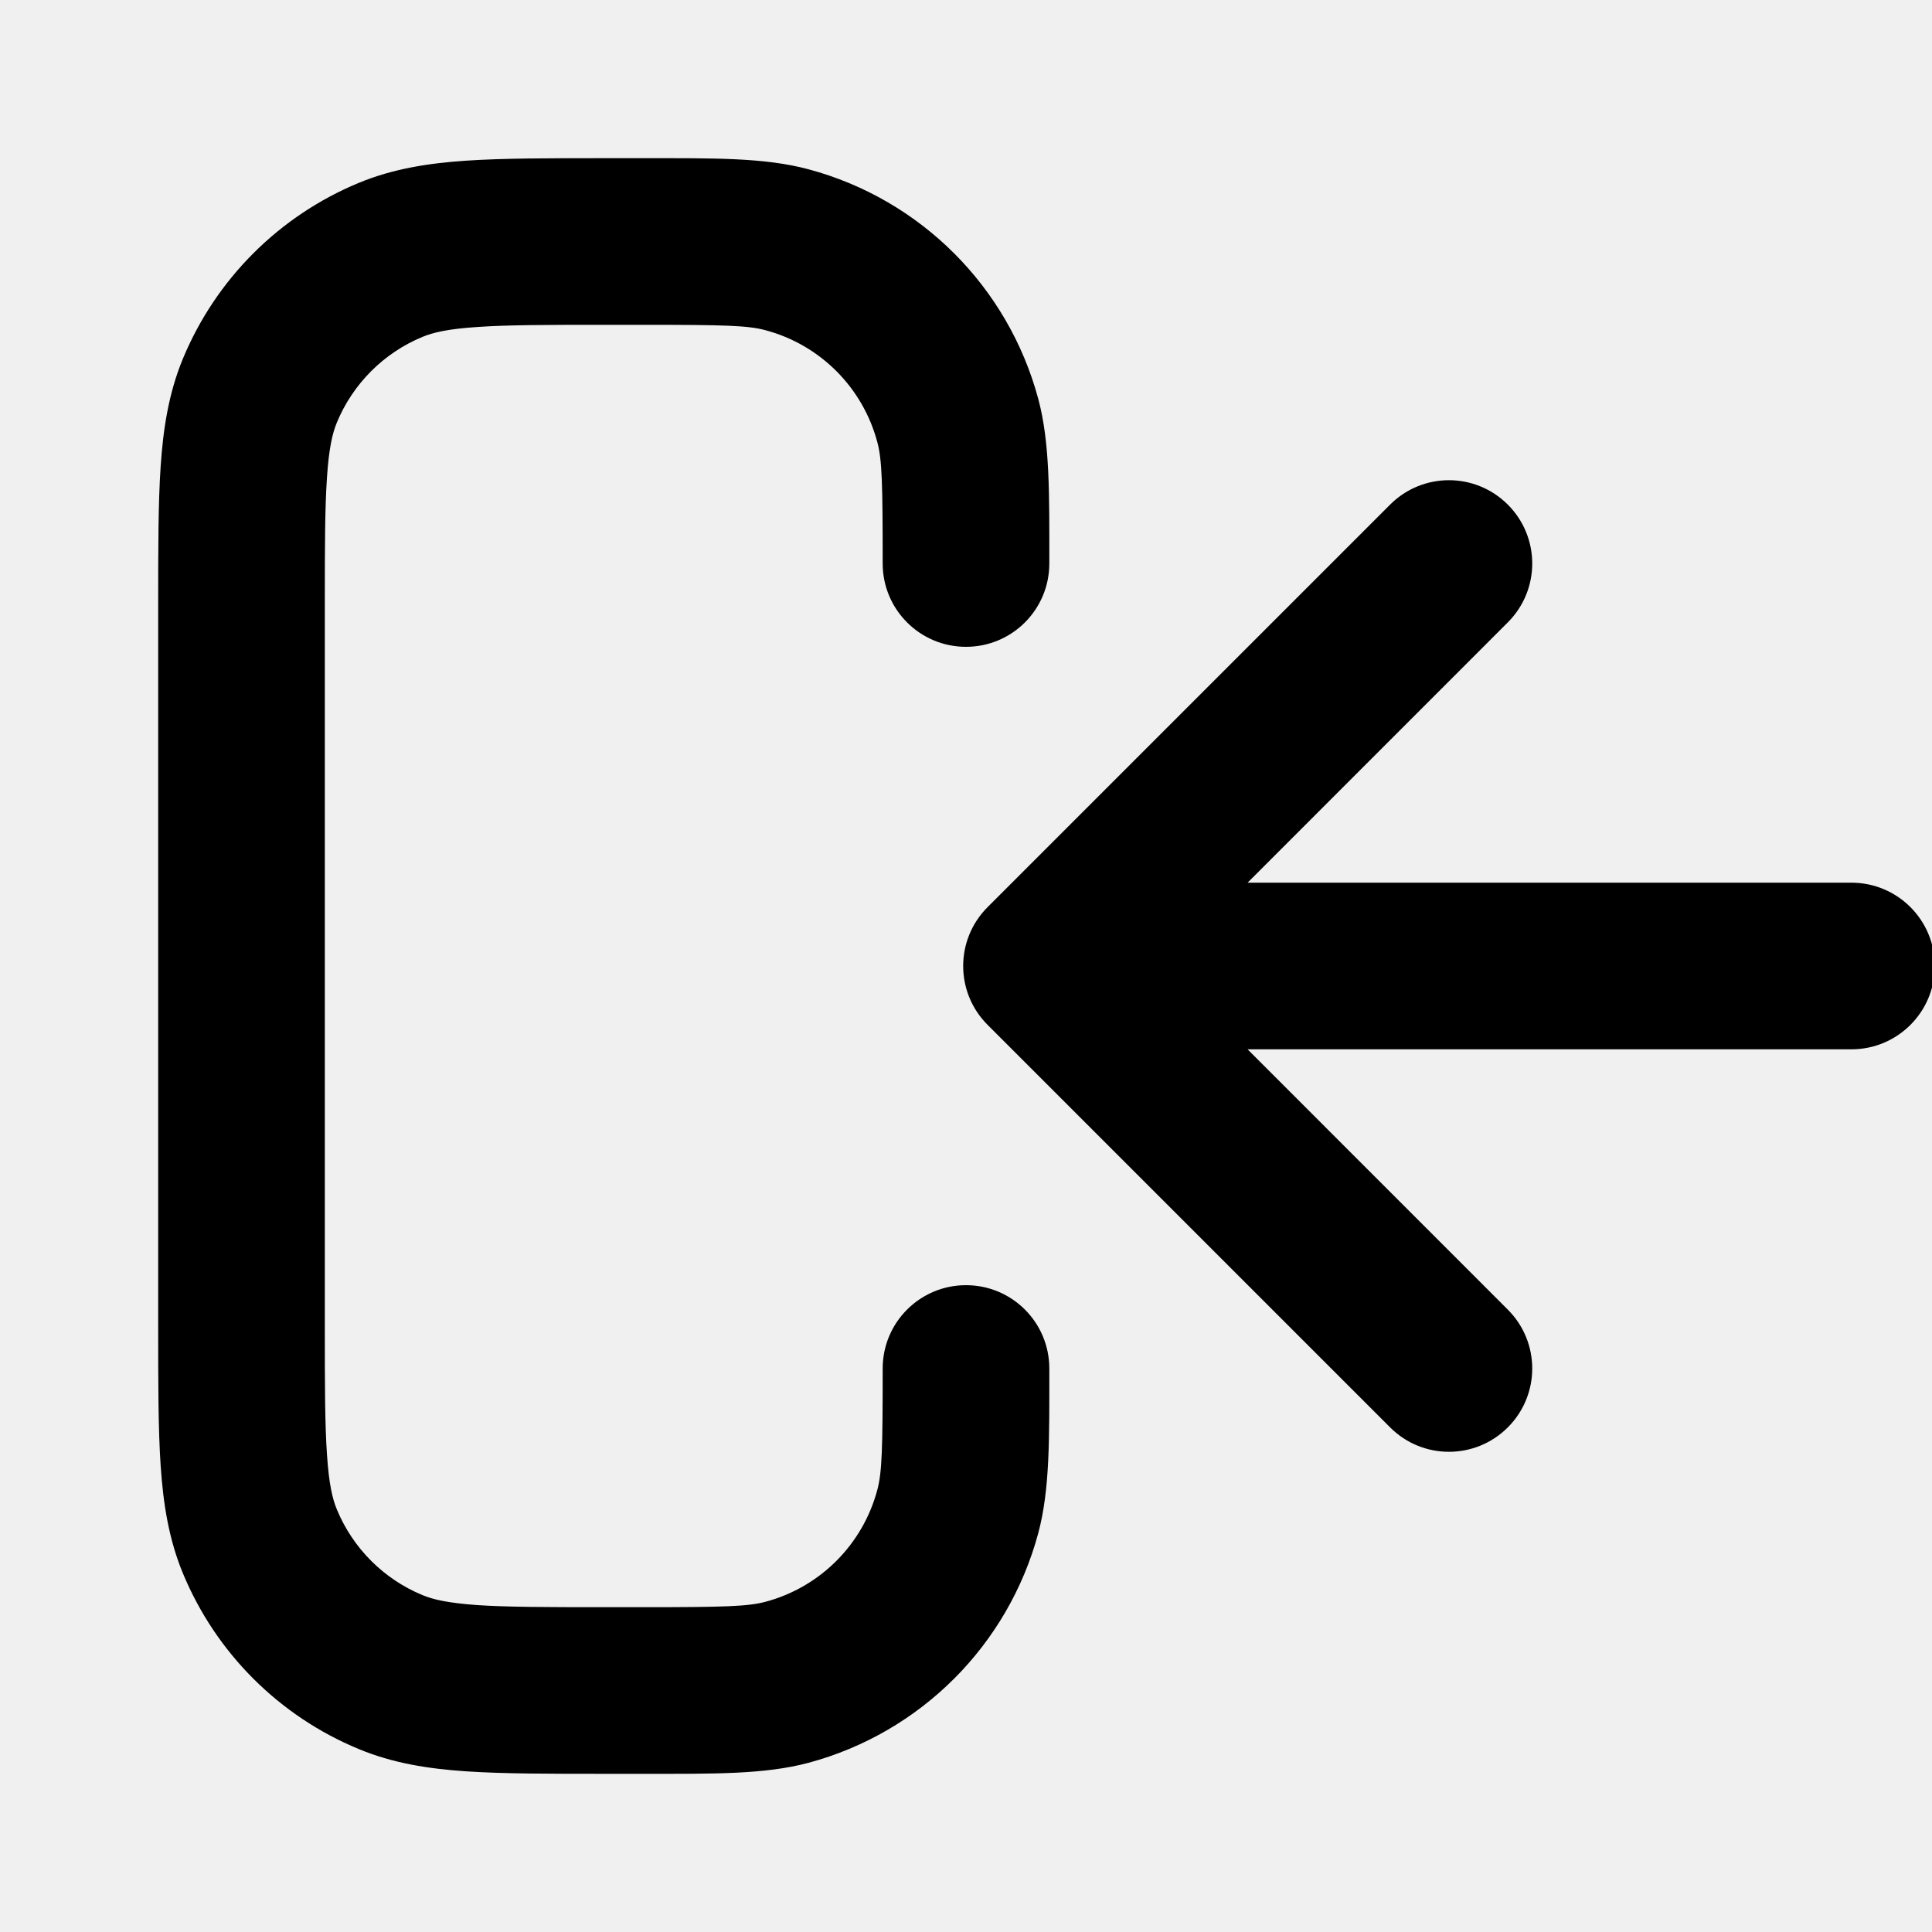
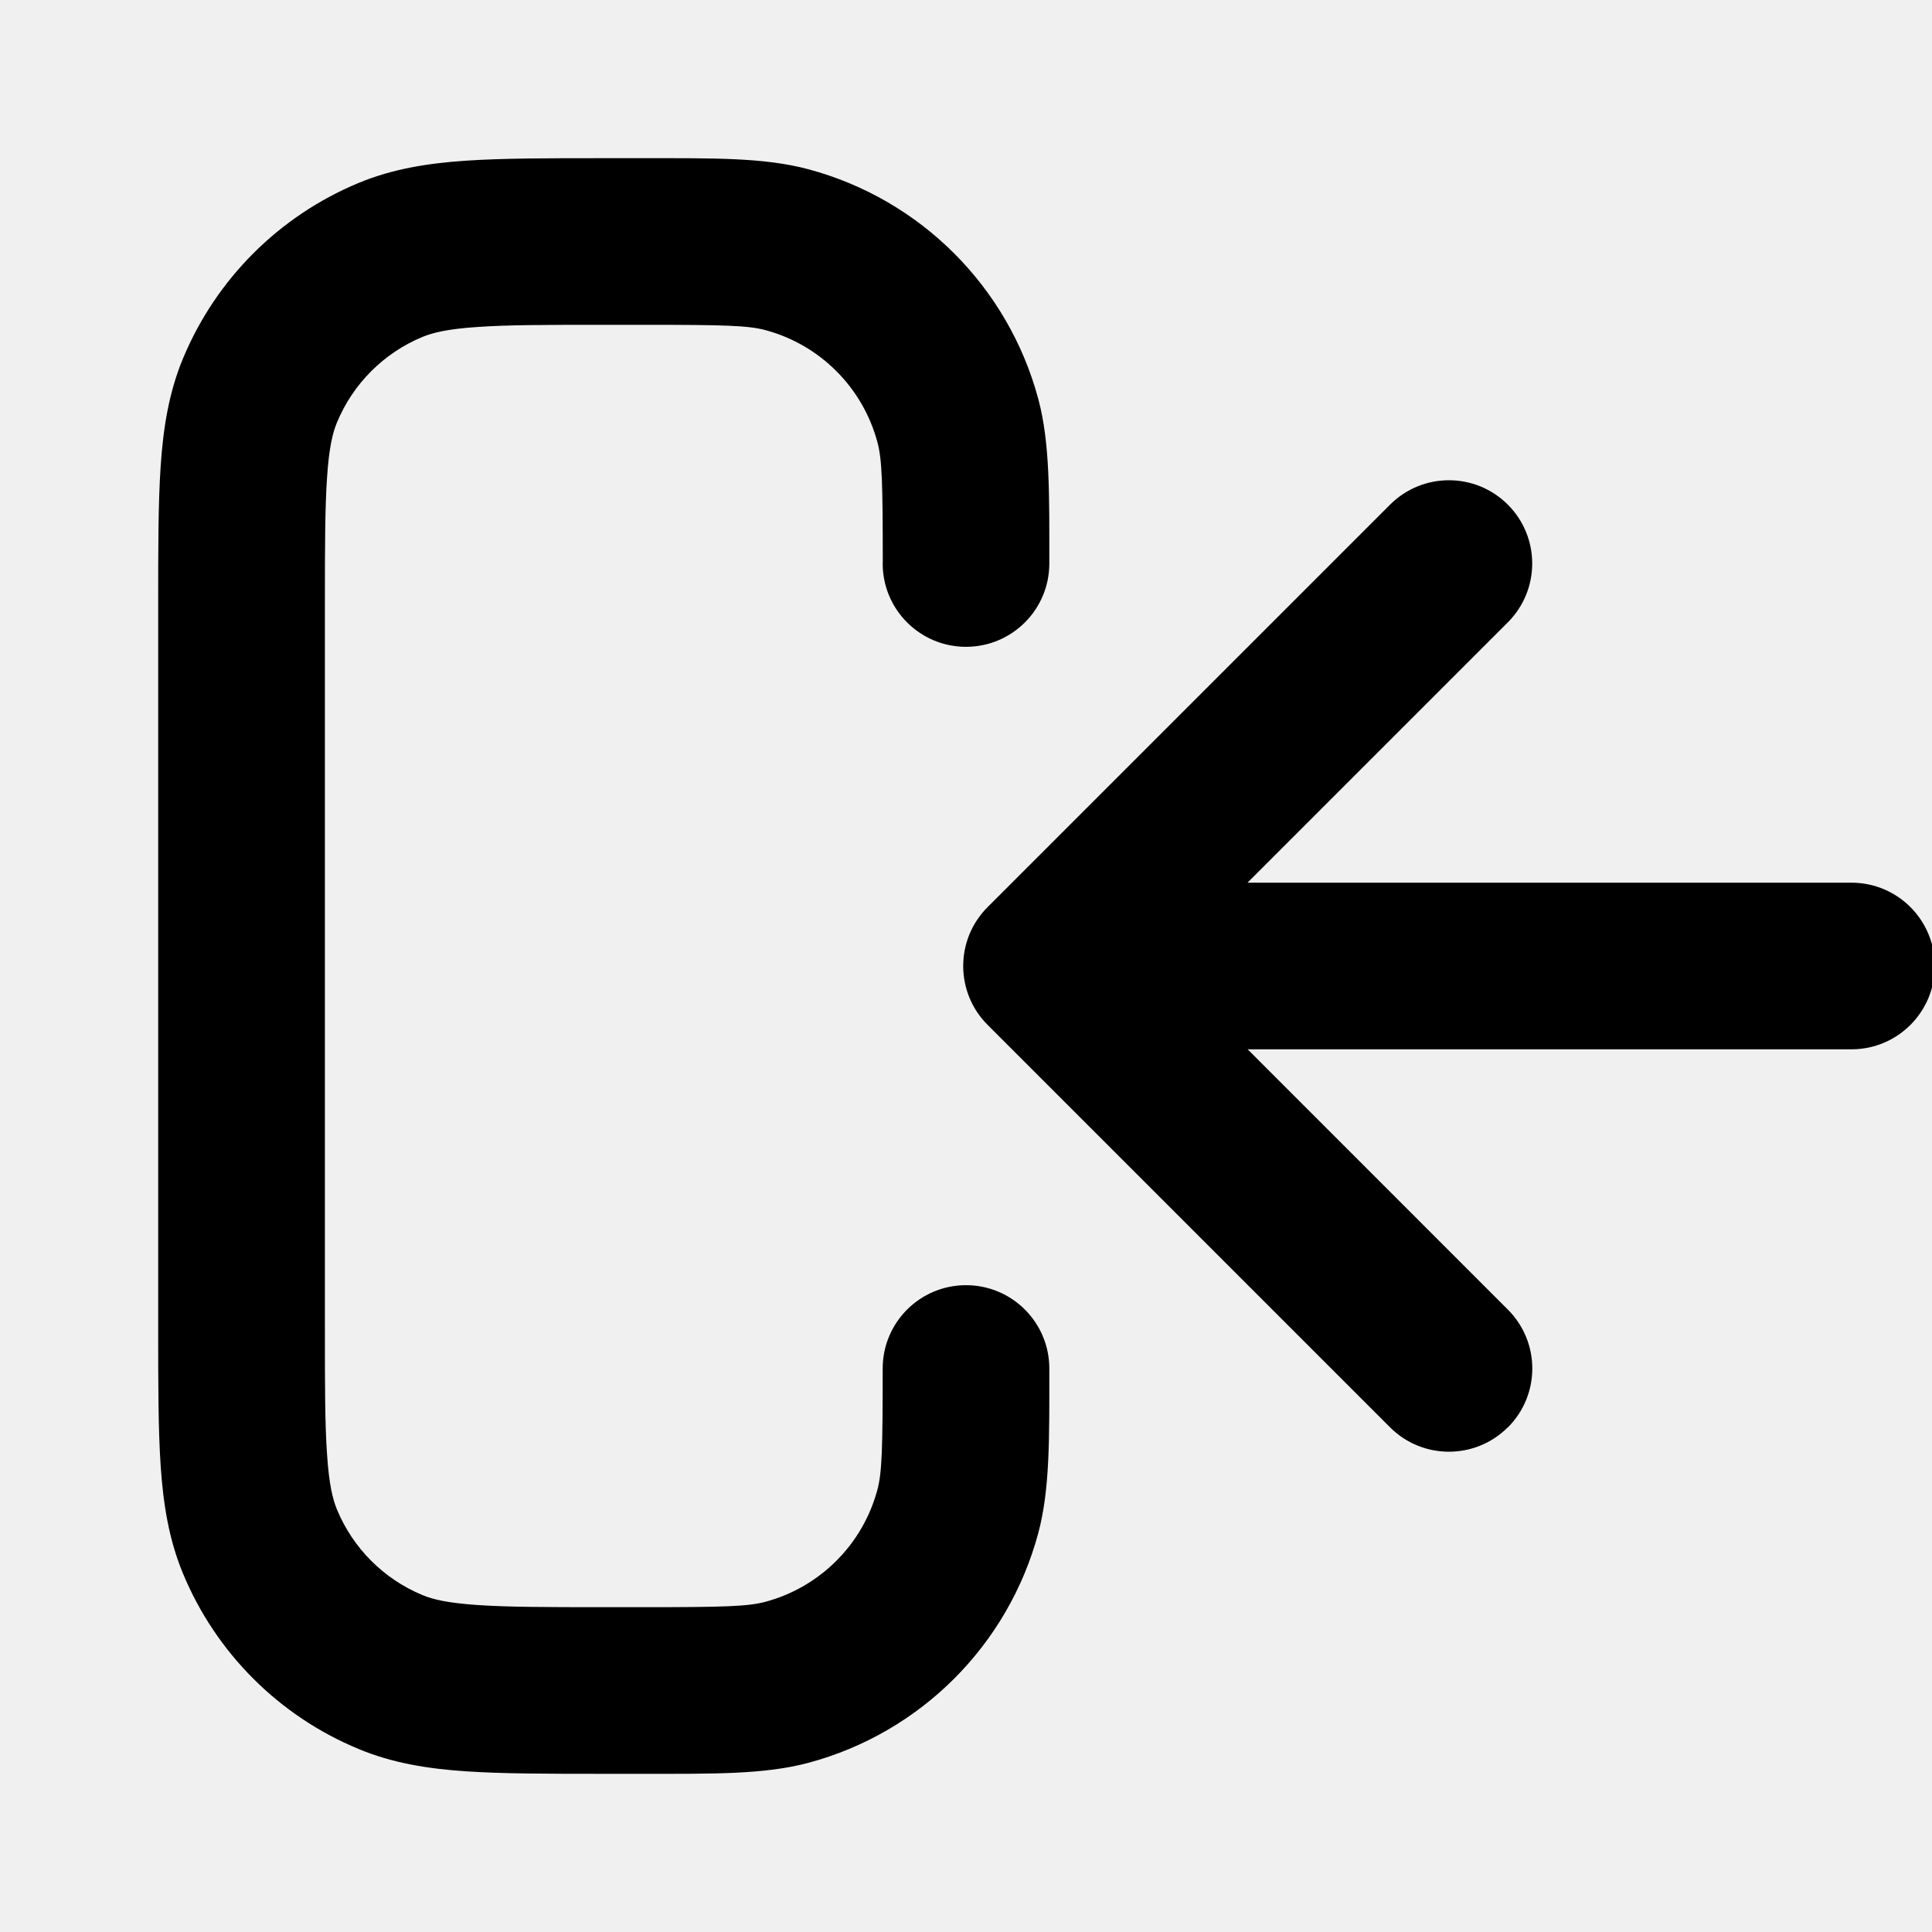
- <svg xmlns="http://www.w3.org/2000/svg" width="24" height="24" viewBox="0 0 24 24" fill="none">
-   <g clip-path="url(#clip0_504_47)">
-     <path d="M18.731 17.731C18.327 18.136 17.672 18.136 17.268 17.731L12.268 12.731C11.864 12.327 11.864 11.673 12.268 11.269L17.268 6.269C17.672 5.864 18.327 5.864 18.731 6.269C19.135 6.673 19.135 7.327 18.731 7.731L15.498 10.965L22.999 10.965C23.571 10.965 24.035 11.428 24.035 12C24.035 12.572 23.571 13.035 22.999 13.035L15.498 13.035L18.731 16.269C19.135 16.673 19.135 17.327 18.731 17.731ZM10.965 7C10.965 6.003 10.957 5.708 10.898 5.491C10.717 4.813 10.187 4.283 9.509 4.102C9.292 4.043 8.997 4.035 8 4.035H7.5C6.787 4.035 6.304 4.036 5.929 4.062C5.563 4.086 5.377 4.131 5.248 4.185C4.767 4.384 4.384 4.767 4.185 5.248C4.131 5.377 4.086 5.563 4.062 5.929C4.036 6.304 4.035 6.787 4.035 7.5V16.5C4.035 17.213 4.036 17.696 4.062 18.071C4.086 18.437 4.131 18.623 4.185 18.752C4.384 19.233 4.767 19.616 5.248 19.815C5.377 19.869 5.563 19.913 5.929 19.939C6.304 19.964 6.787 19.965 7.5 19.965H8C8.997 19.965 9.292 19.956 9.509 19.898C10.187 19.717 10.717 19.187 10.898 18.509C10.957 18.292 10.965 17.997 10.965 17C10.965 16.428 11.428 15.965 12 15.965C12.572 15.965 13.035 16.428 13.035 17C13.035 17.863 13.044 18.498 12.898 19.044C12.524 20.436 11.436 21.524 10.044 21.898C9.498 22.044 8.863 22.035 8 22.035H7.5C6.815 22.035 6.25 22.035 5.788 22.004C5.317 21.972 4.879 21.903 4.456 21.727C3.467 21.318 2.682 20.533 2.272 19.544C2.097 19.121 2.028 18.683 1.996 18.212C1.965 17.75 1.965 17.185 1.965 16.5V7.5C1.965 6.815 1.965 6.25 1.996 5.788C2.028 5.317 2.097 4.879 2.272 4.456C2.682 3.467 3.467 2.682 4.456 2.272C4.879 2.097 5.317 2.028 5.788 1.996C6.25 1.965 6.815 1.965 7.5 1.965H8C8.863 1.965 9.498 1.956 10.044 2.103C11.436 2.476 12.524 3.564 12.898 4.956C13.044 5.502 13.035 6.137 13.035 7C13.035 7.572 12.572 8.035 12 8.035C11.428 8.035 10.965 7.572 10.965 7Z" fill="black" />
+ <svg xmlns="http://www.w3.org/2000/svg" width="24" height="24" fill="none" viewBox="0 0 24 24">
+   <g clip-path="url(#hide-menu_svg__a)">
+     <path fill="currentColor" d="M18.73 17.731a1.034 1.034 0 0 1-1.462 0l-5-5a1.034 1.034 0 0 1 0-1.462l5-5a1.034 1.034 0 1 1 1.463 1.462l-3.234 3.234H23a1.035 1.035 0 0 1 0 2.07h-7.501l3.233 3.234a1.034 1.034 0 0 1 0 1.462M10.966 7c0-.997-.008-1.292-.067-1.509a1.97 1.97 0 0 0-1.39-1.39c-.216-.058-.511-.066-1.508-.066h-.5c-.713 0-1.196 0-1.571.027-.366.024-.552.07-.681.123-.481.199-.864.582-1.063 1.063-.054.129-.099.315-.123.68-.026.376-.027.859-.027 1.572v9c0 .713 0 1.196.027 1.571.024.366.07.552.123.681.199.481.582.864 1.063 1.063.129.054.315.098.68.123.376.026.859.027 1.572.027H8c.997 0 1.292-.009 1.509-.067a1.97 1.97 0 0 0 1.39-1.39c.058-.216.066-.511.066-1.508a1.035 1.035 0 0 1 2.07 0c0 .863.009 1.498-.137 2.044a4.04 4.04 0 0 1-2.854 2.854c-.546.146-1.18.137-2.044.137h-.5c-.685 0-1.25 0-1.712-.031-.471-.032-.91-.101-1.332-.277a4.03 4.03 0 0 1-2.184-2.183c-.175-.423-.244-.861-.276-1.332-.031-.462-.031-1.027-.031-1.712v-9c0-.685 0-1.25.031-1.712.032-.471.101-.91.276-1.332a4.04 4.04 0 0 1 2.184-2.184c.423-.175.861-.244 1.332-.276.462-.031 1.027-.031 1.712-.031H8c.863 0 1.498-.009 2.044.138a4.04 4.04 0 0 1 2.854 2.853c.146.546.137 1.18.137 2.044a1.035 1.035 0 0 1-2.07 0" />
  </g>
  <defs>
-     <clipPath id="clip0_504_47">
-       <rect width="24" height="24" fill="white" />
+     <clipPath id="hide-menu_svg__a">
+       <path fill="#fff" d="M0 0h24v24H0z" />
    </clipPath>
  </defs>
</svg>
